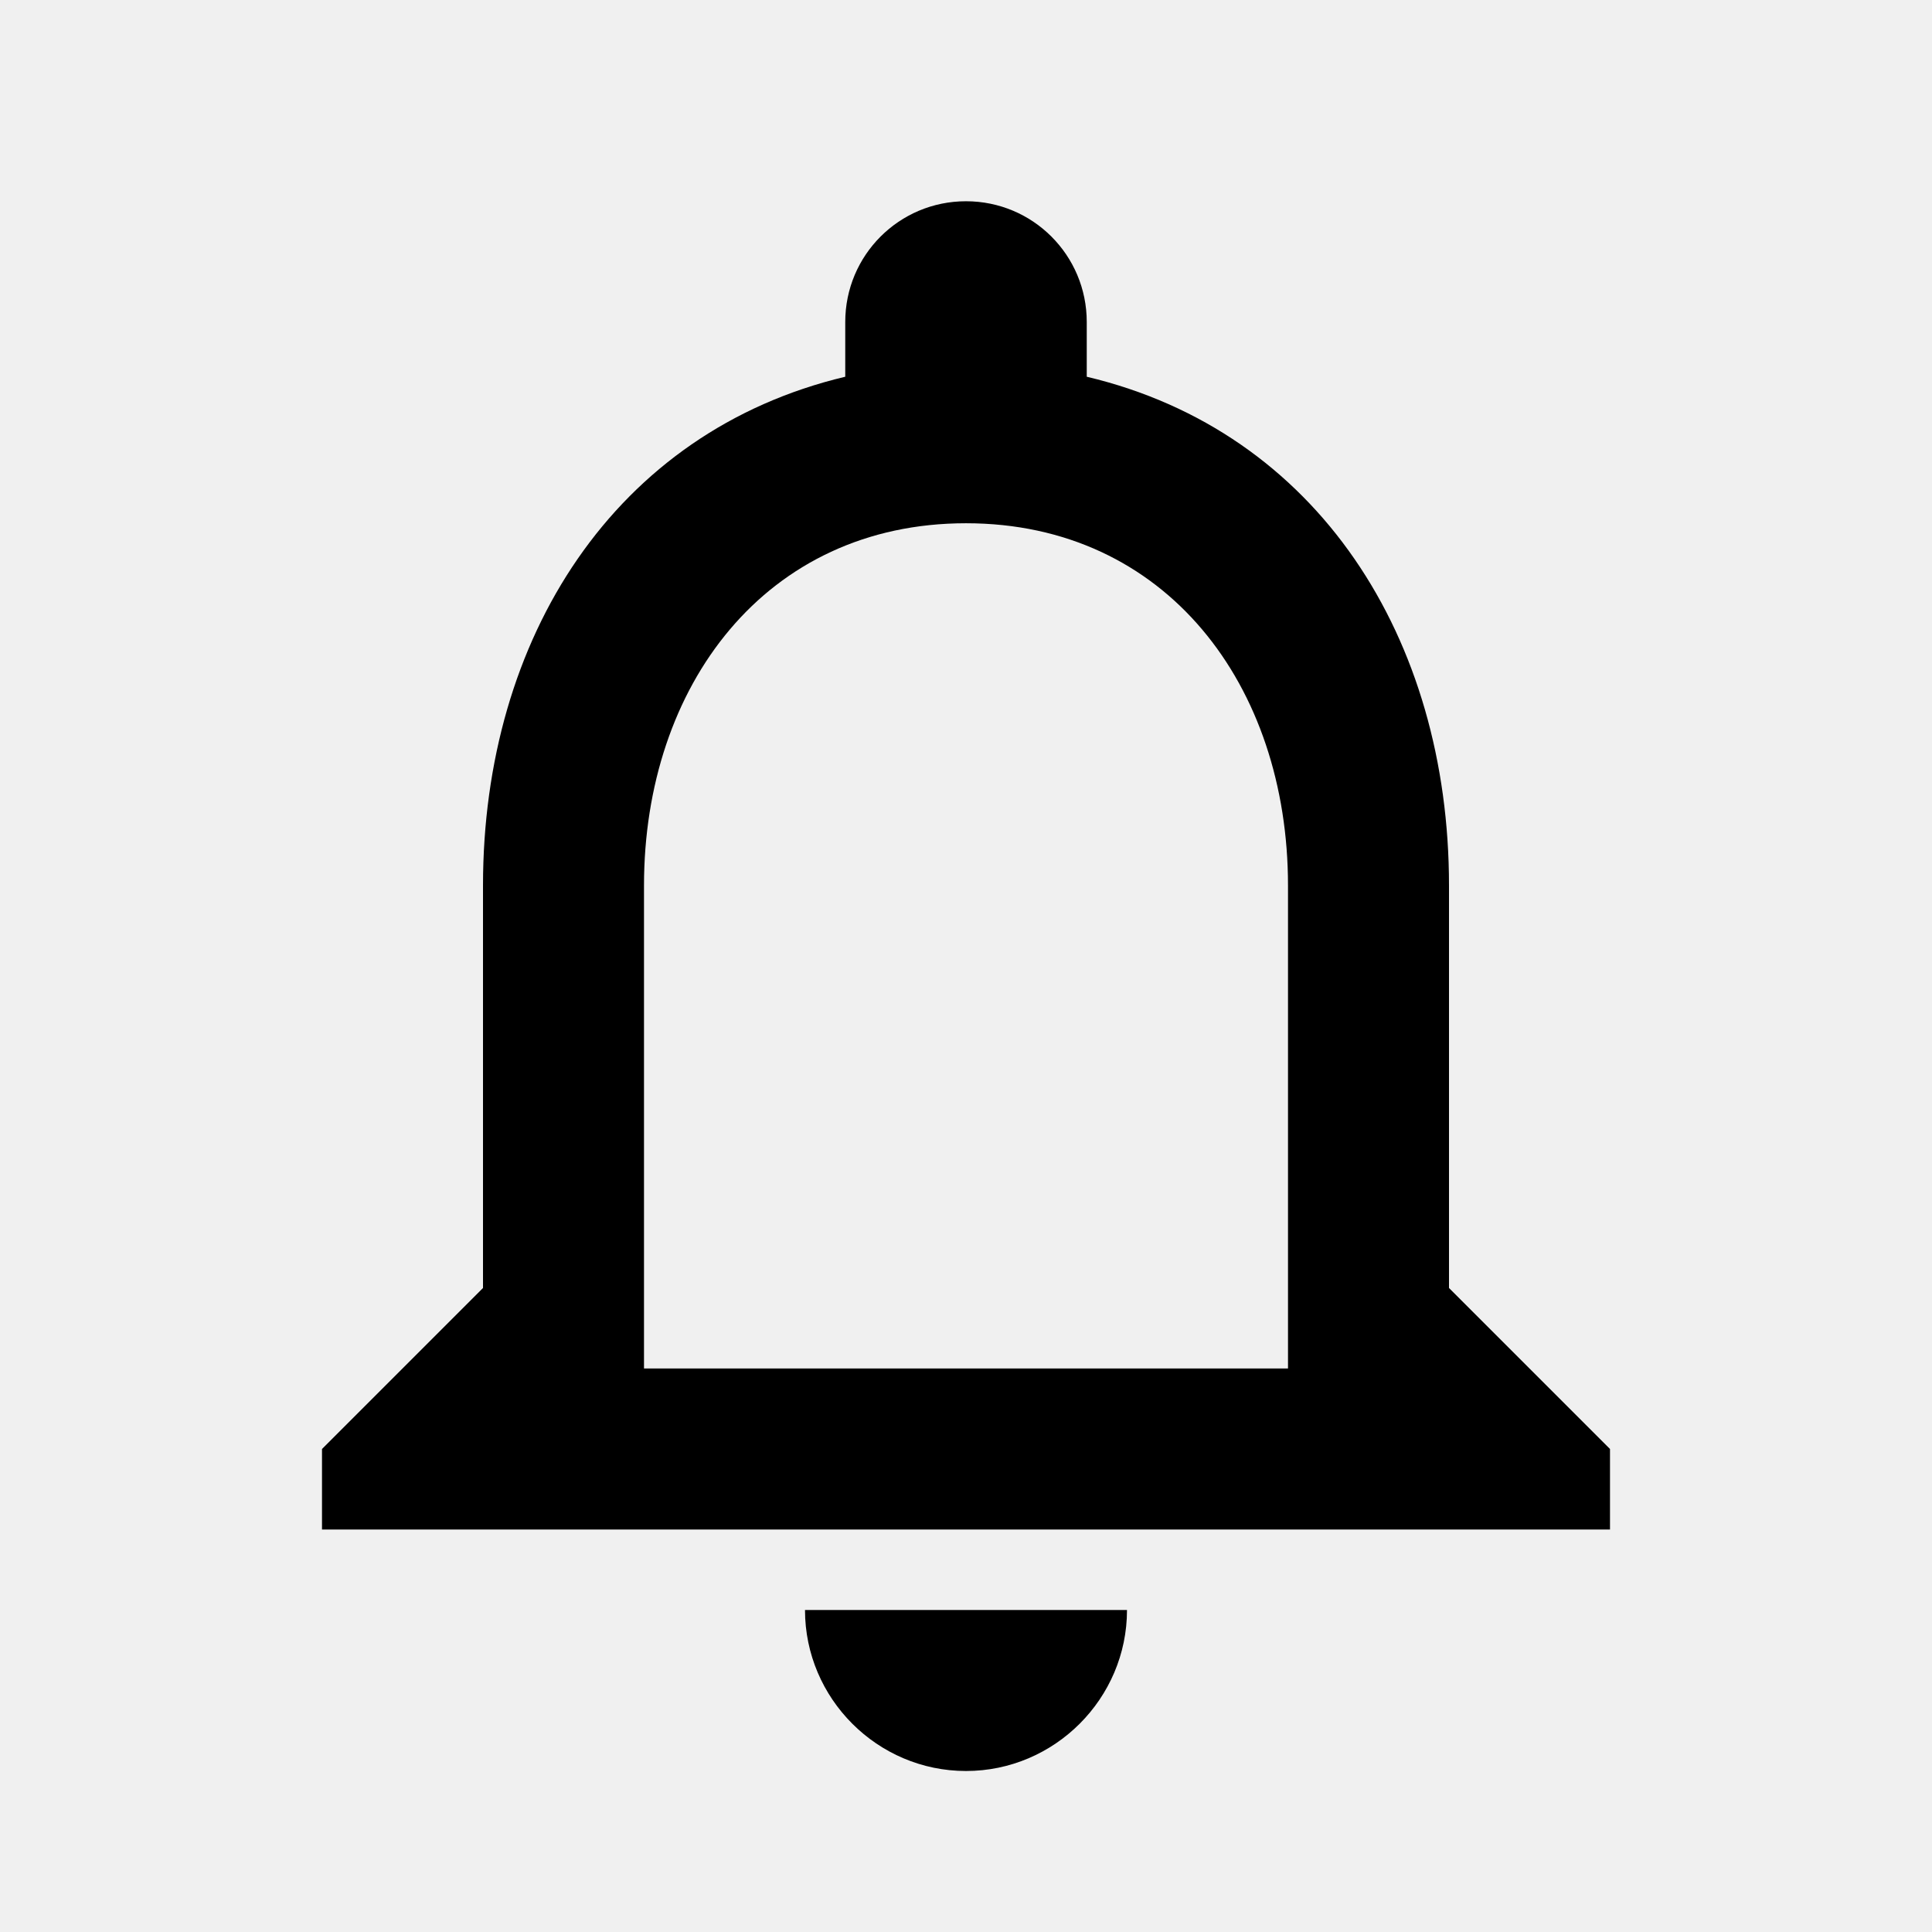
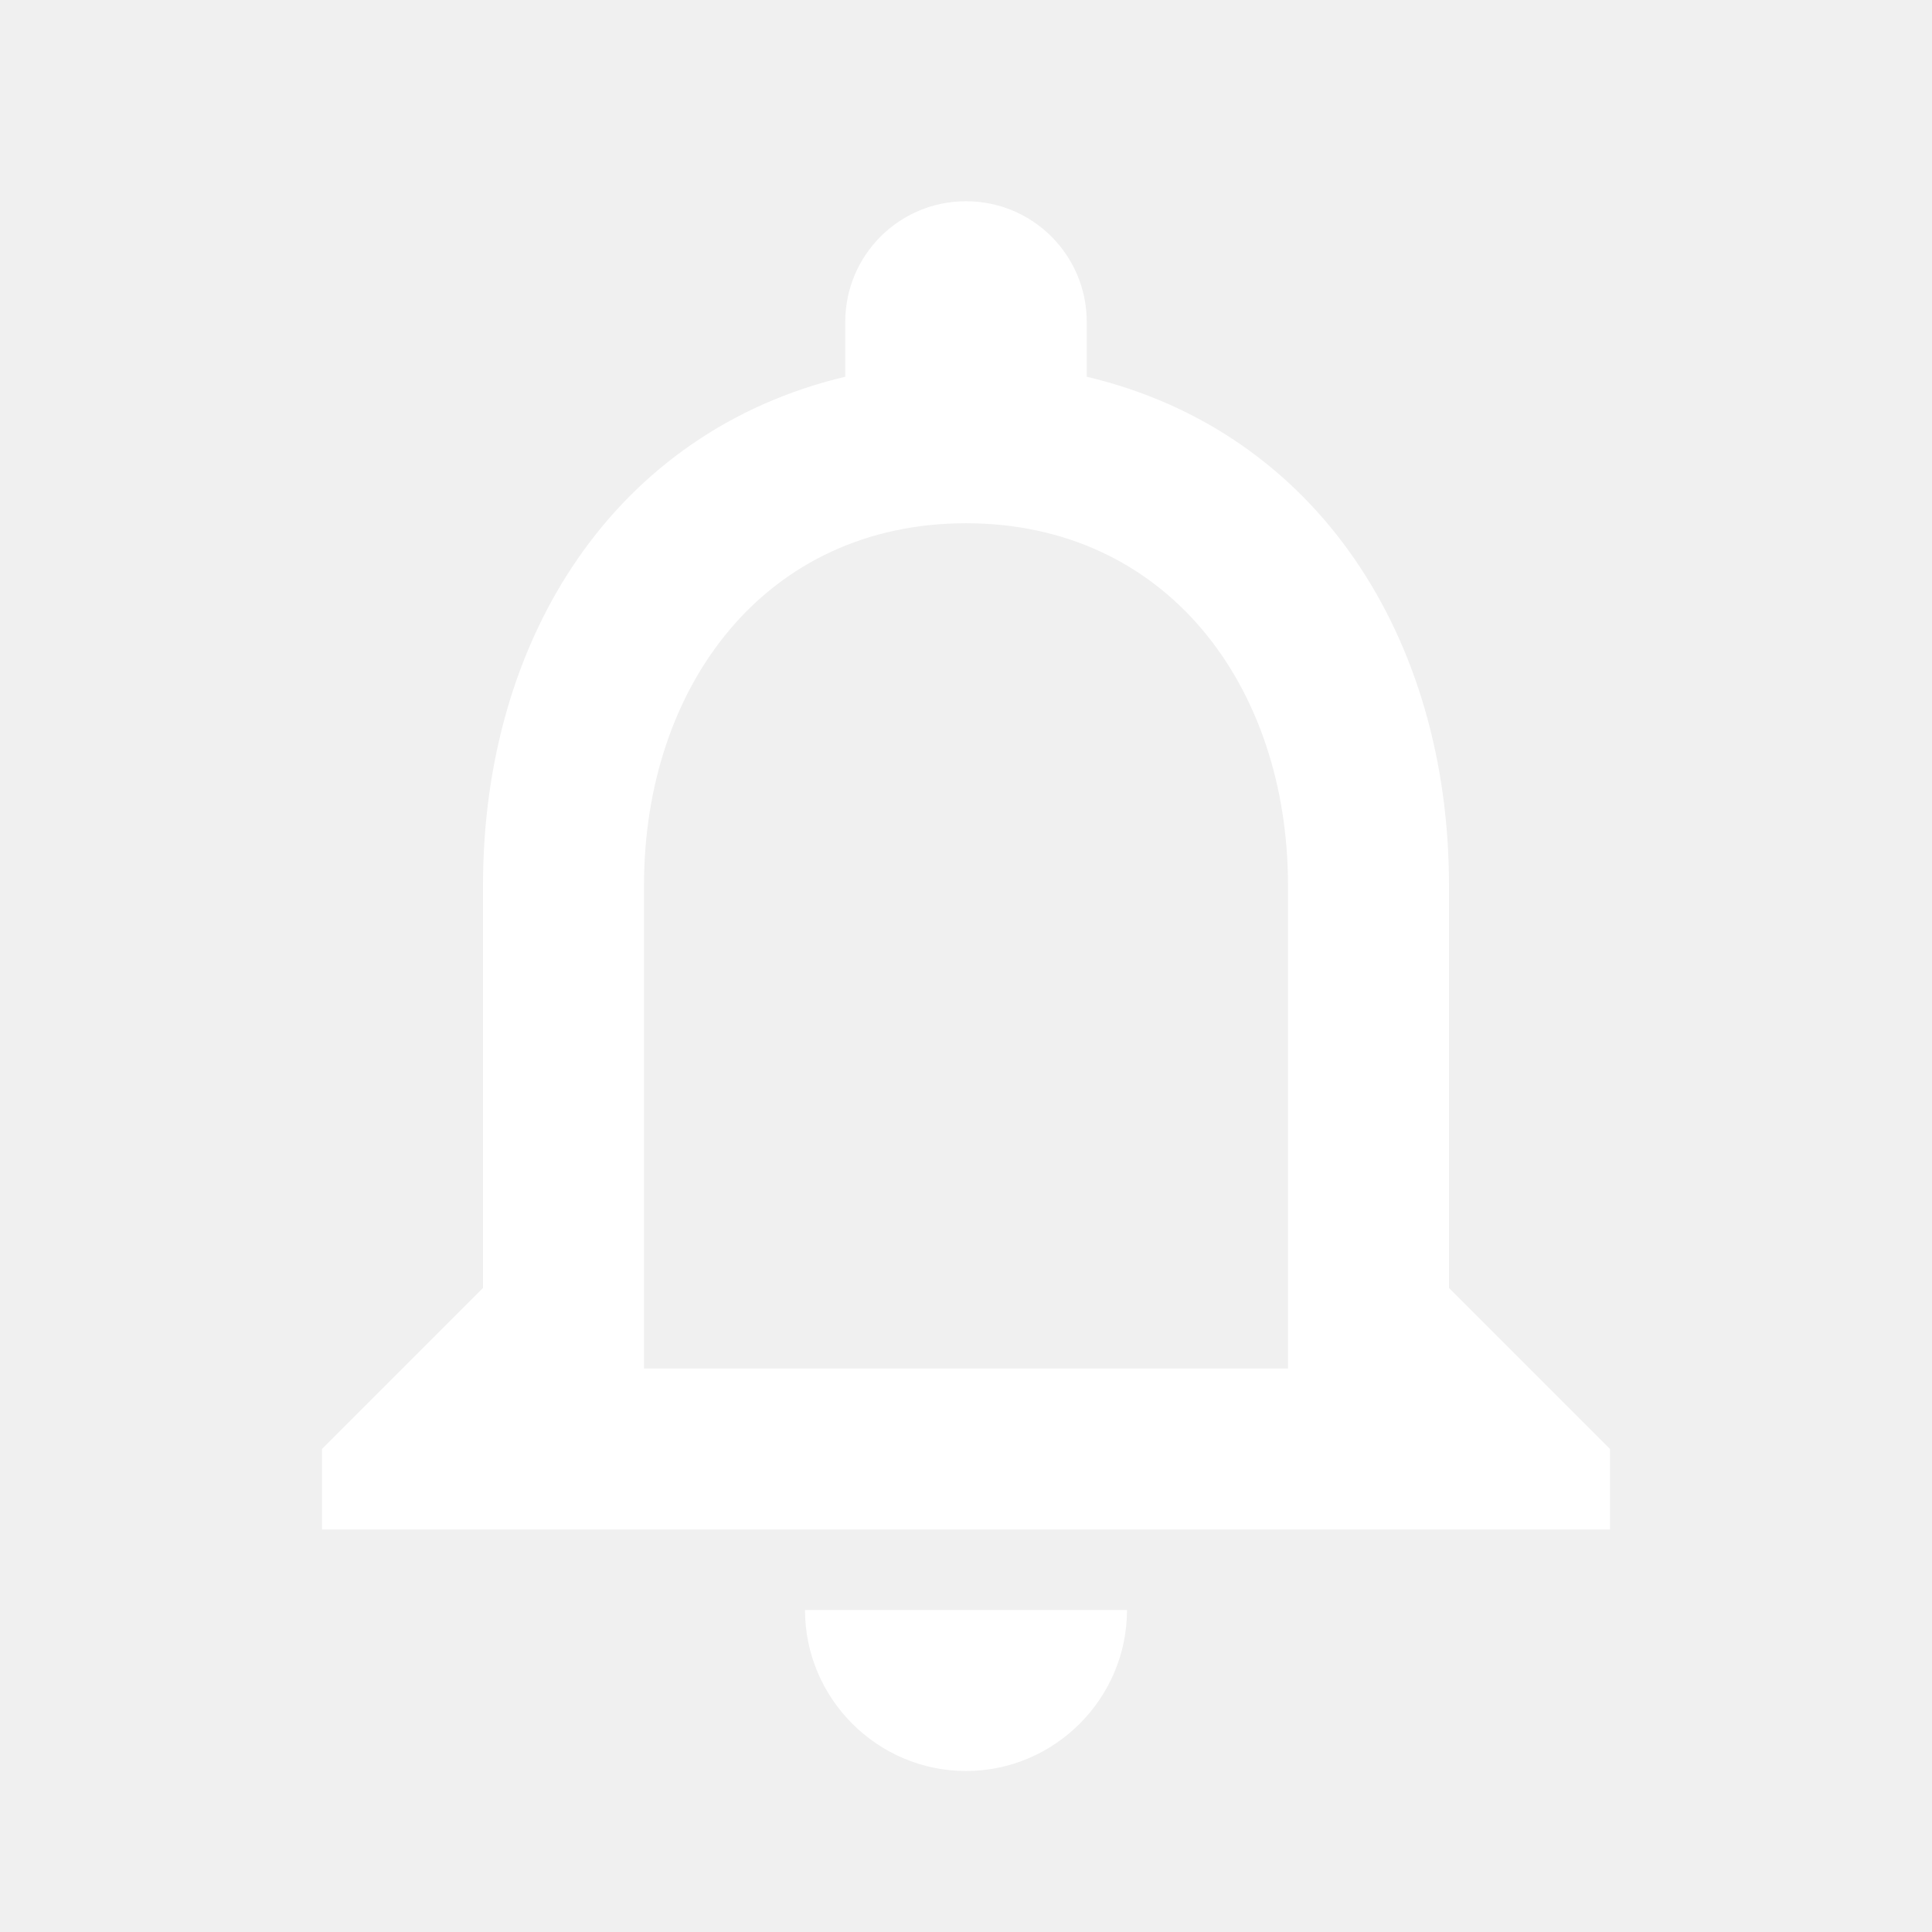
- <svg xmlns="http://www.w3.org/2000/svg" height="24px" viewBox="0 0 24 24" width="24px" fill="#000000">
+ <svg xmlns="http://www.w3.org/2000/svg" height="24px" viewBox="0 0 24 24" width="24px" fill="white">
  <path d="M0 0h24v24H0V0z" fill="none" />
  <path d="M12 22c1.1 0 2-.9 2-2h-4c0 1.1.9 2 2 2zm6-6v-5c0-3.07-1.63-5.64-4.5-6.32V4c0-.83-.67-1.5-1.5-1.5s-1.5.67-1.5 1.5v.68C7.64 5.36 6 7.92 6 11v5l-2 2v1h16v-1l-2-2zm-2 1H8v-6c0-2.48 1.51-4.5 4-4.5s4 2.02 4 4.5v6z" />
</svg>
